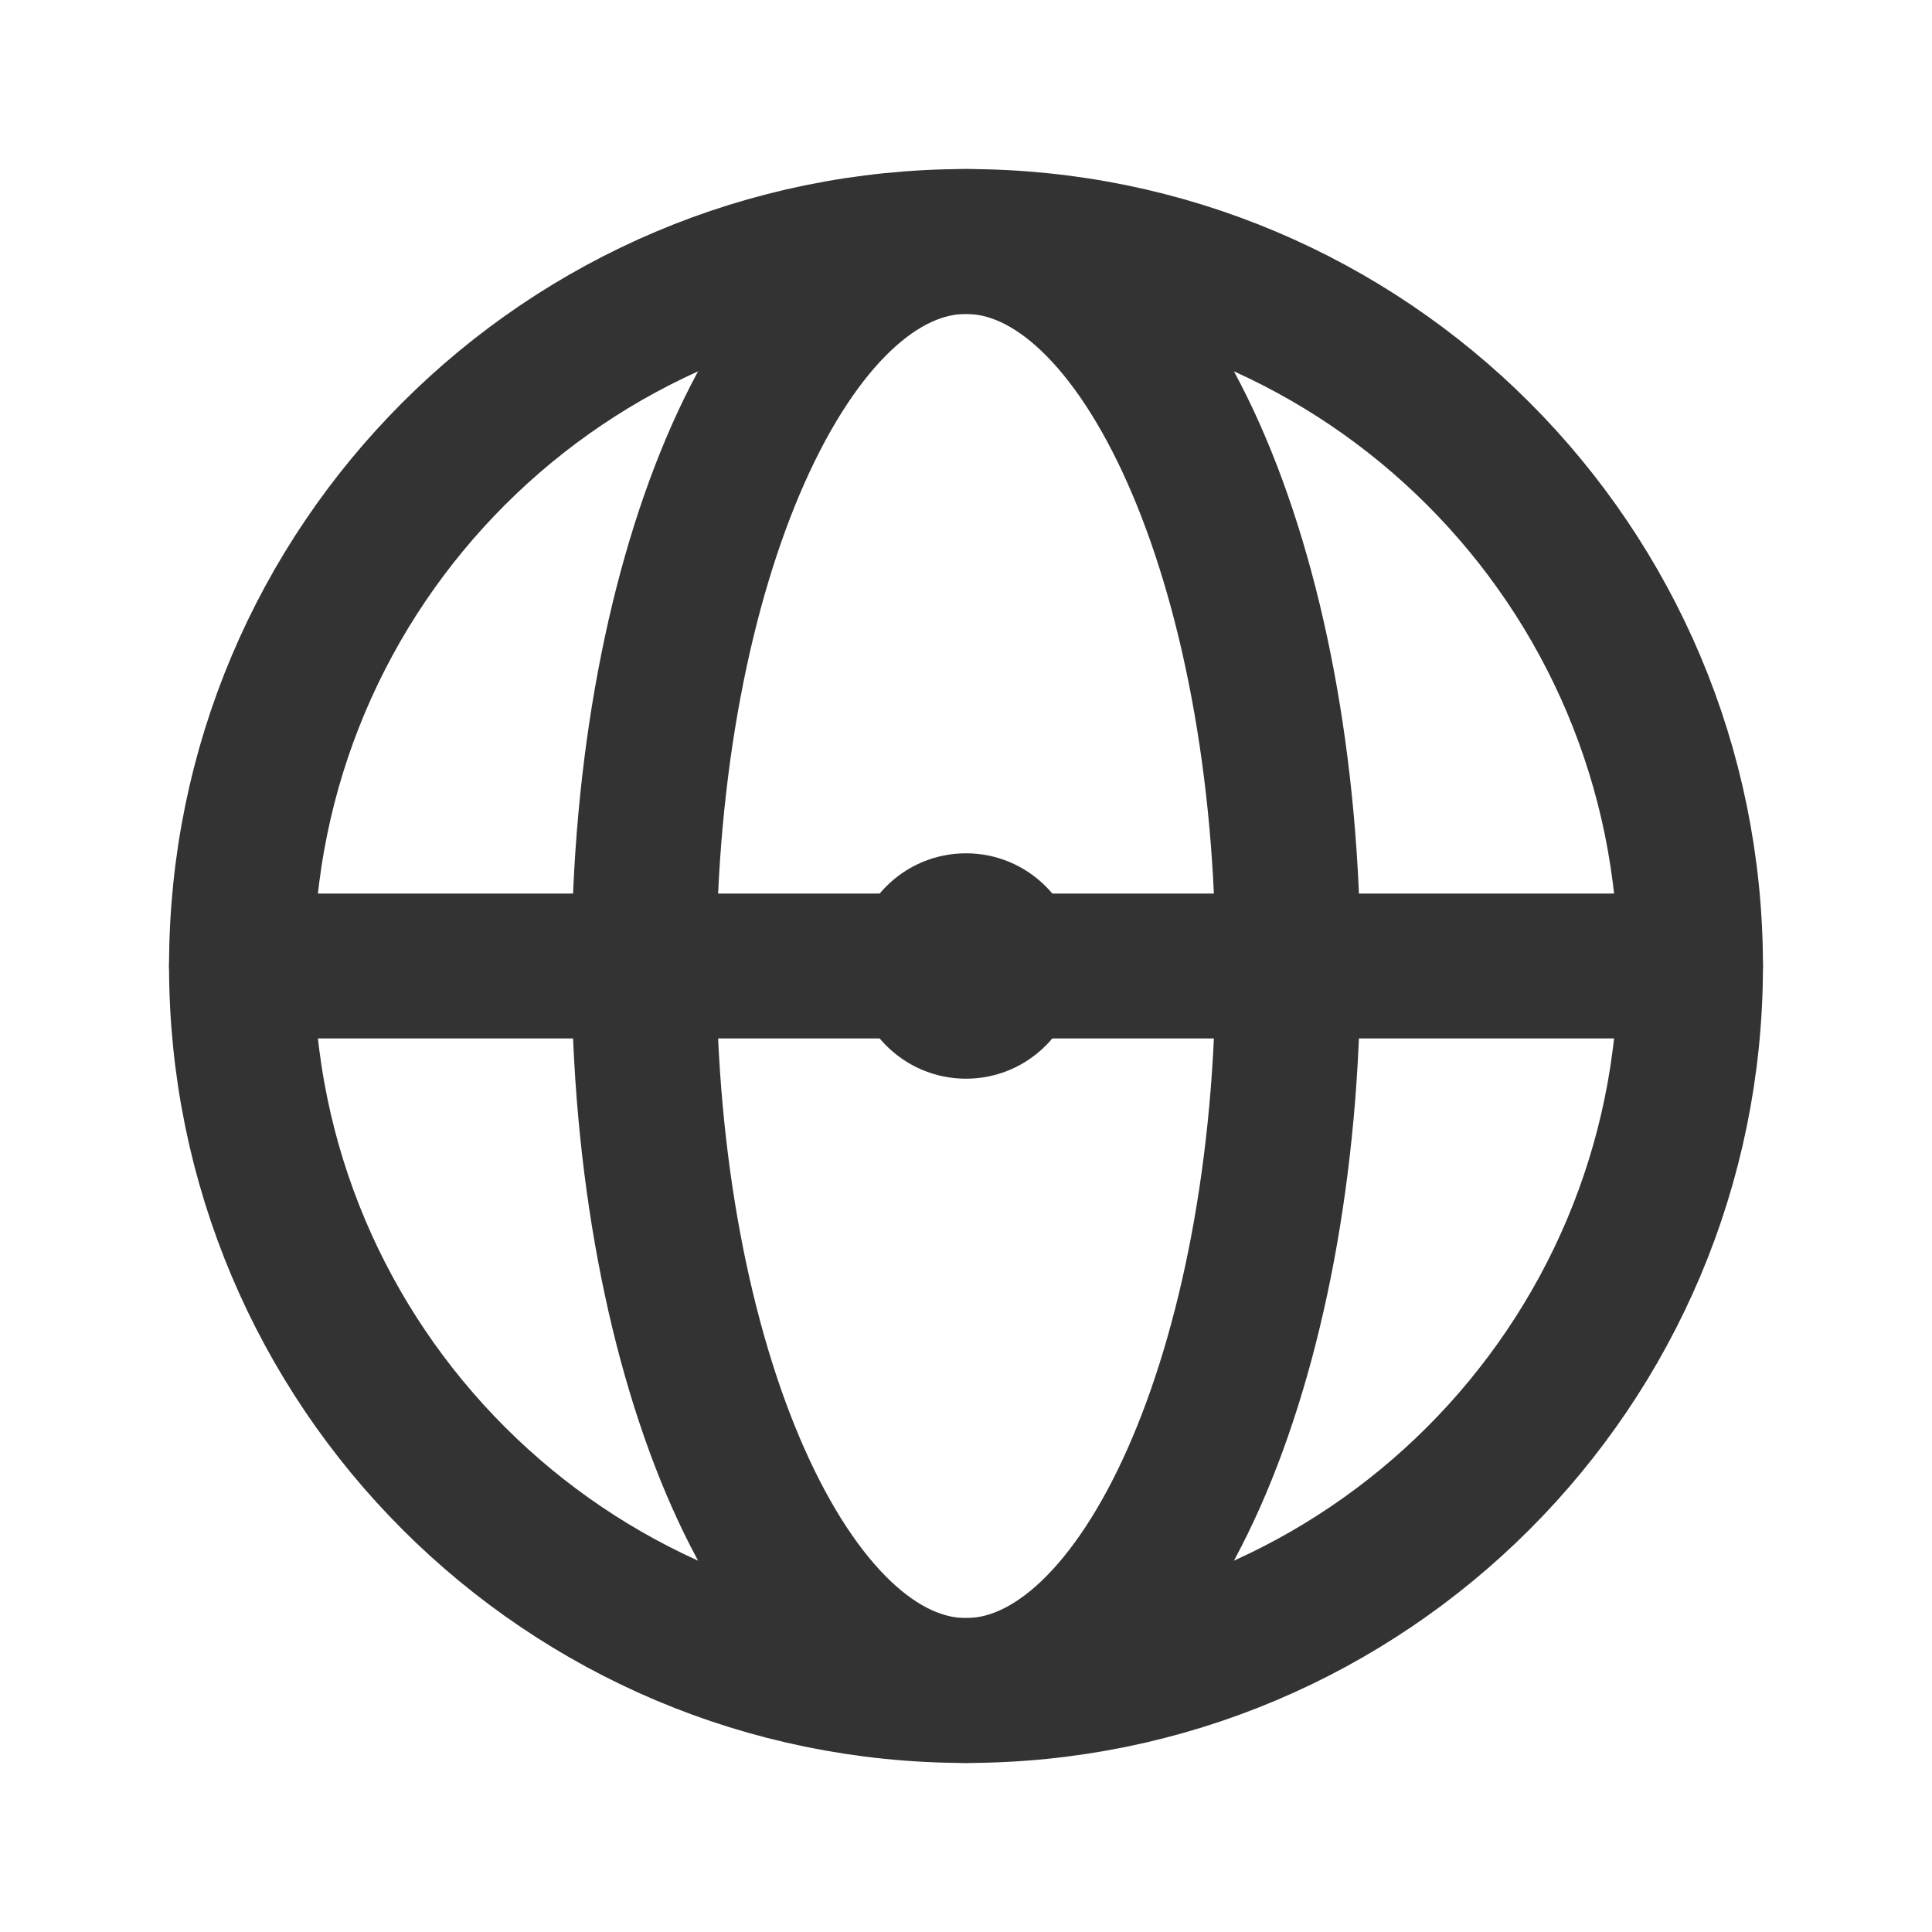
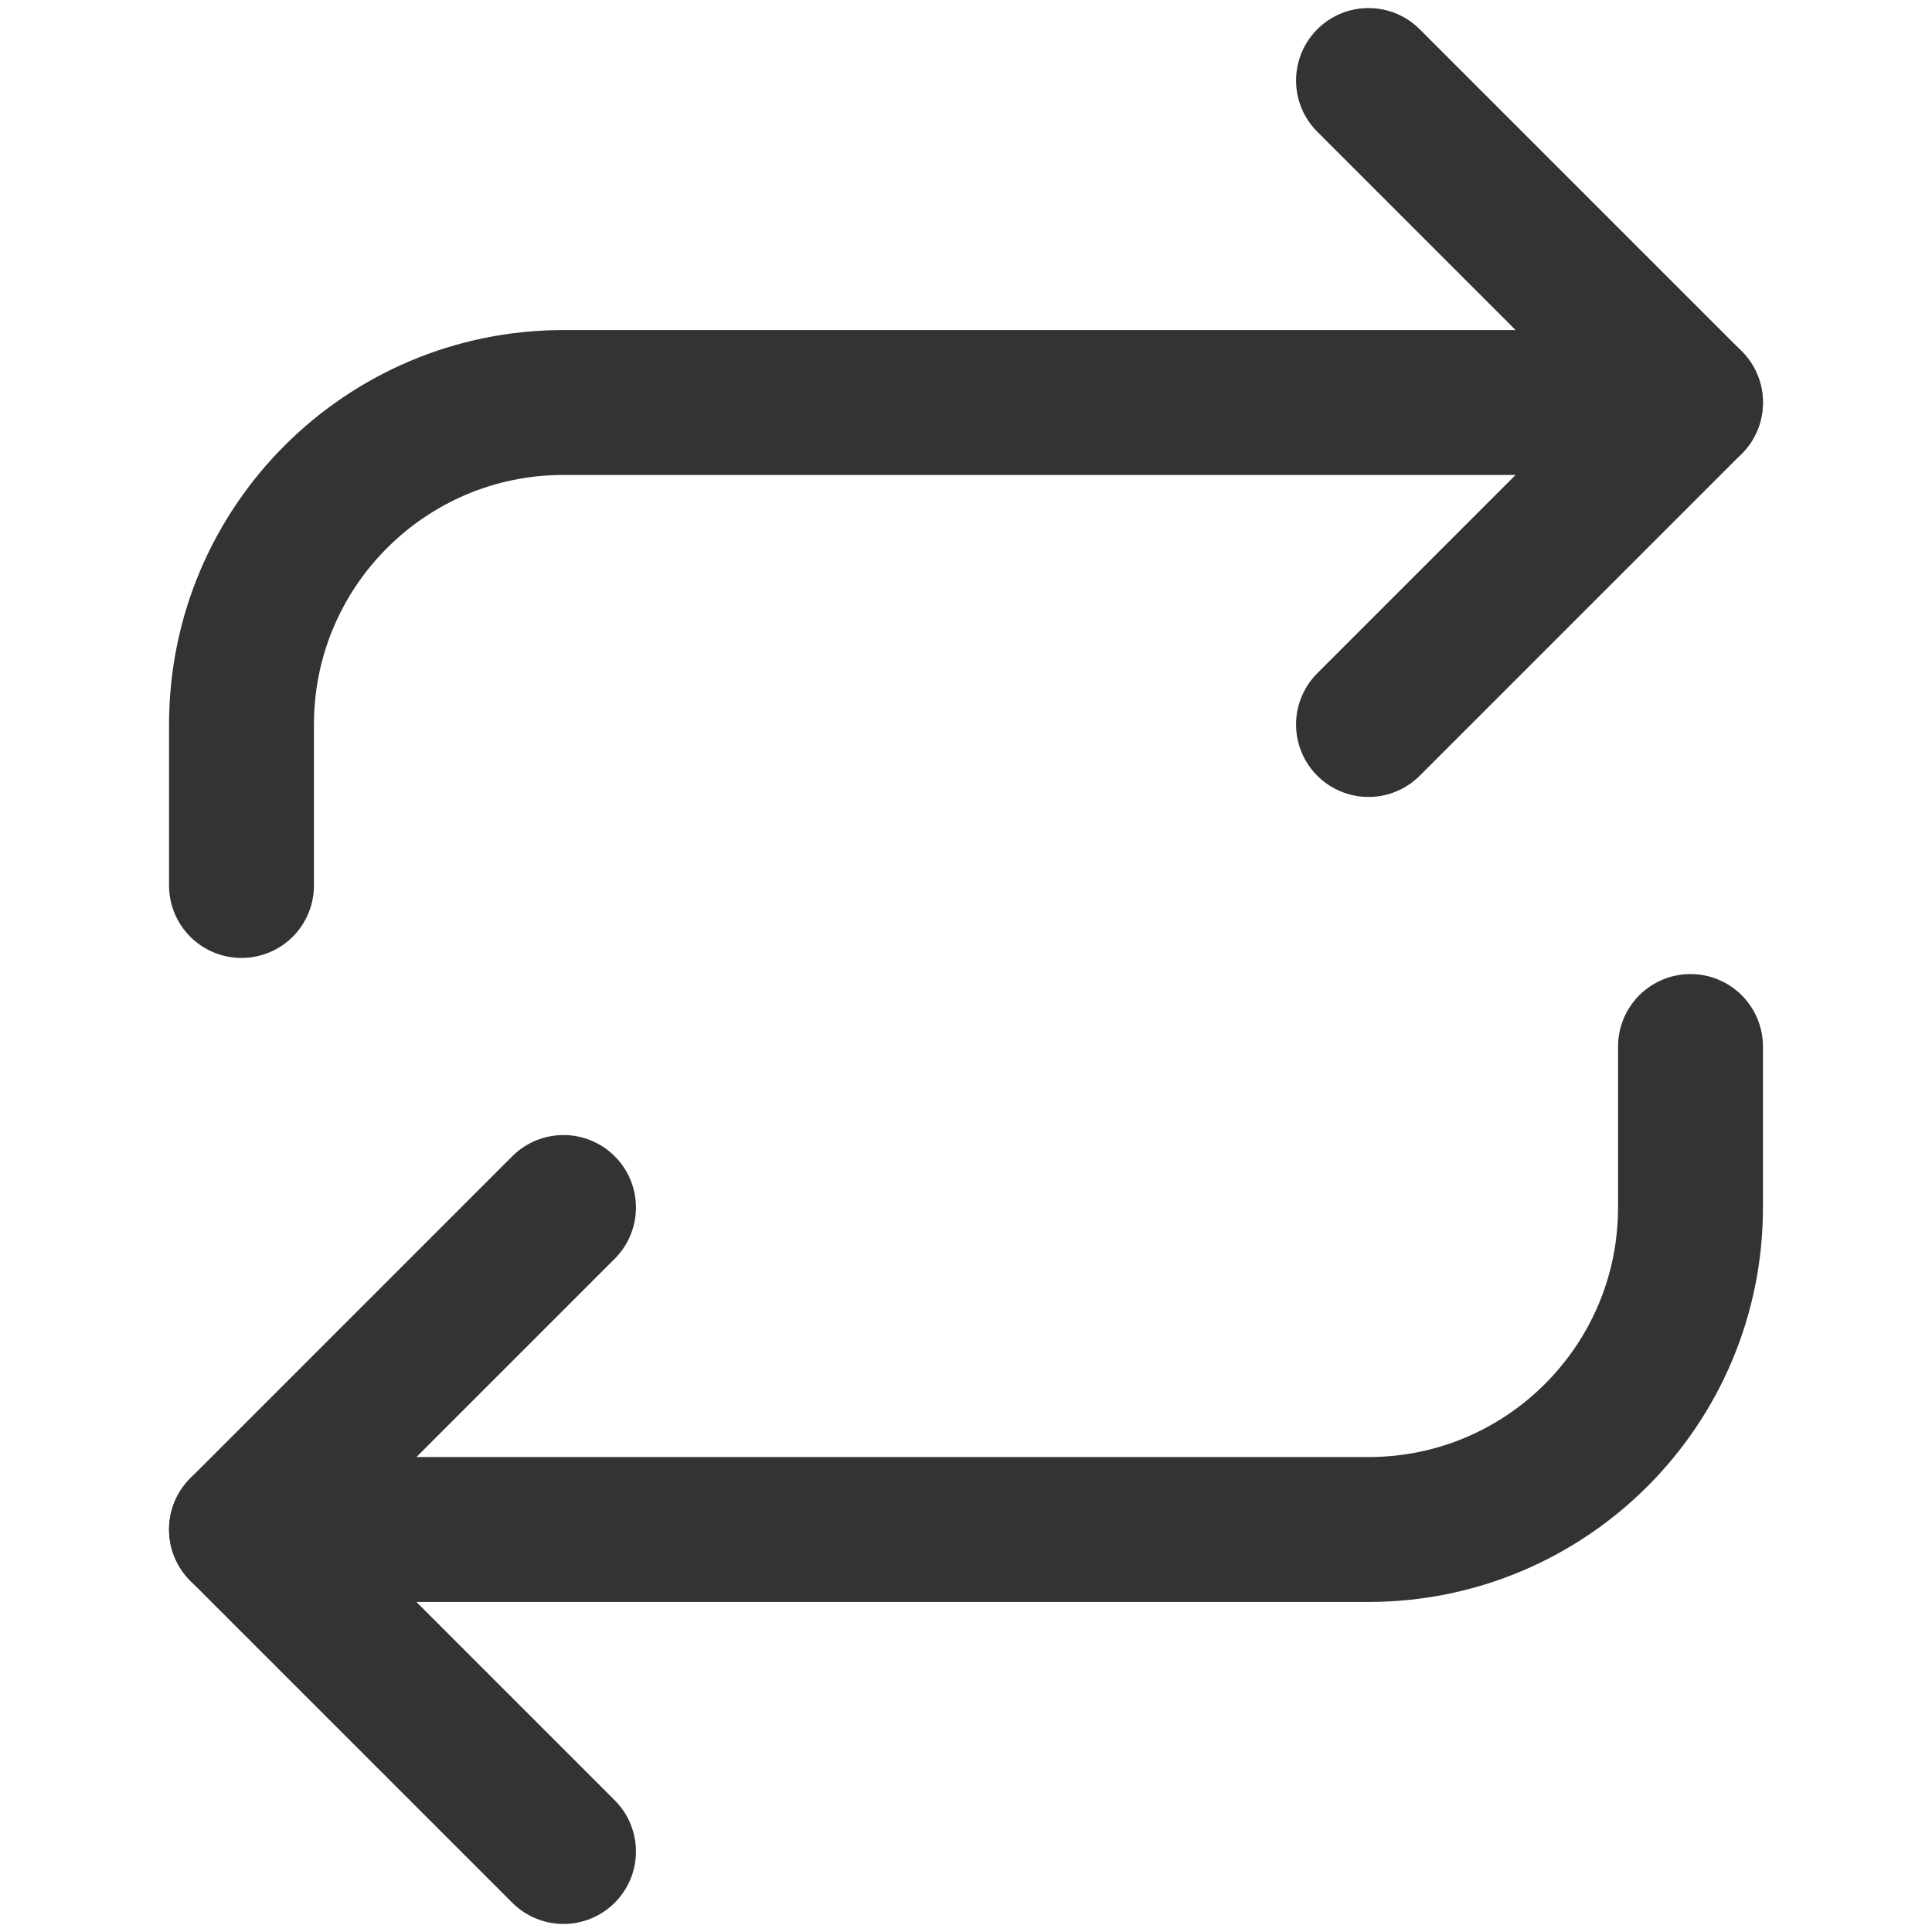
- <svg xmlns="http://www.w3.org/2000/svg" viewBox="0 0 24 24" fill="none" stroke="#333" stroke-width="1.8" stroke-linecap="round" stroke-linejoin="round">
-   <circle cx="12" cy="12" r="9" />
-   <ellipse cx="12" cy="12" rx="4" ry="9" />
-   <line x1="3" y1="12" x2="21" y2="12" />
-   <circle cx="12" cy="12" r="1.4" fill="#333" stroke="none" />
+ <svg xmlns="http://www.w3.org/2000/svg" viewBox="0 0 24 24" fill="none" stroke="#333333" stroke-width="1.8" stroke-linecap="round" stroke-linejoin="round">
+   <polyline points="17 1 21 5 17 9" />
+   <path d="M3 11V9a4 4 0 0 1 4-4h14" />
+   <polyline points="7 23 3 19 7 15" />
+   <path d="M21 13v2a4 4 0 0 1-4 4H3" />
</svg>
